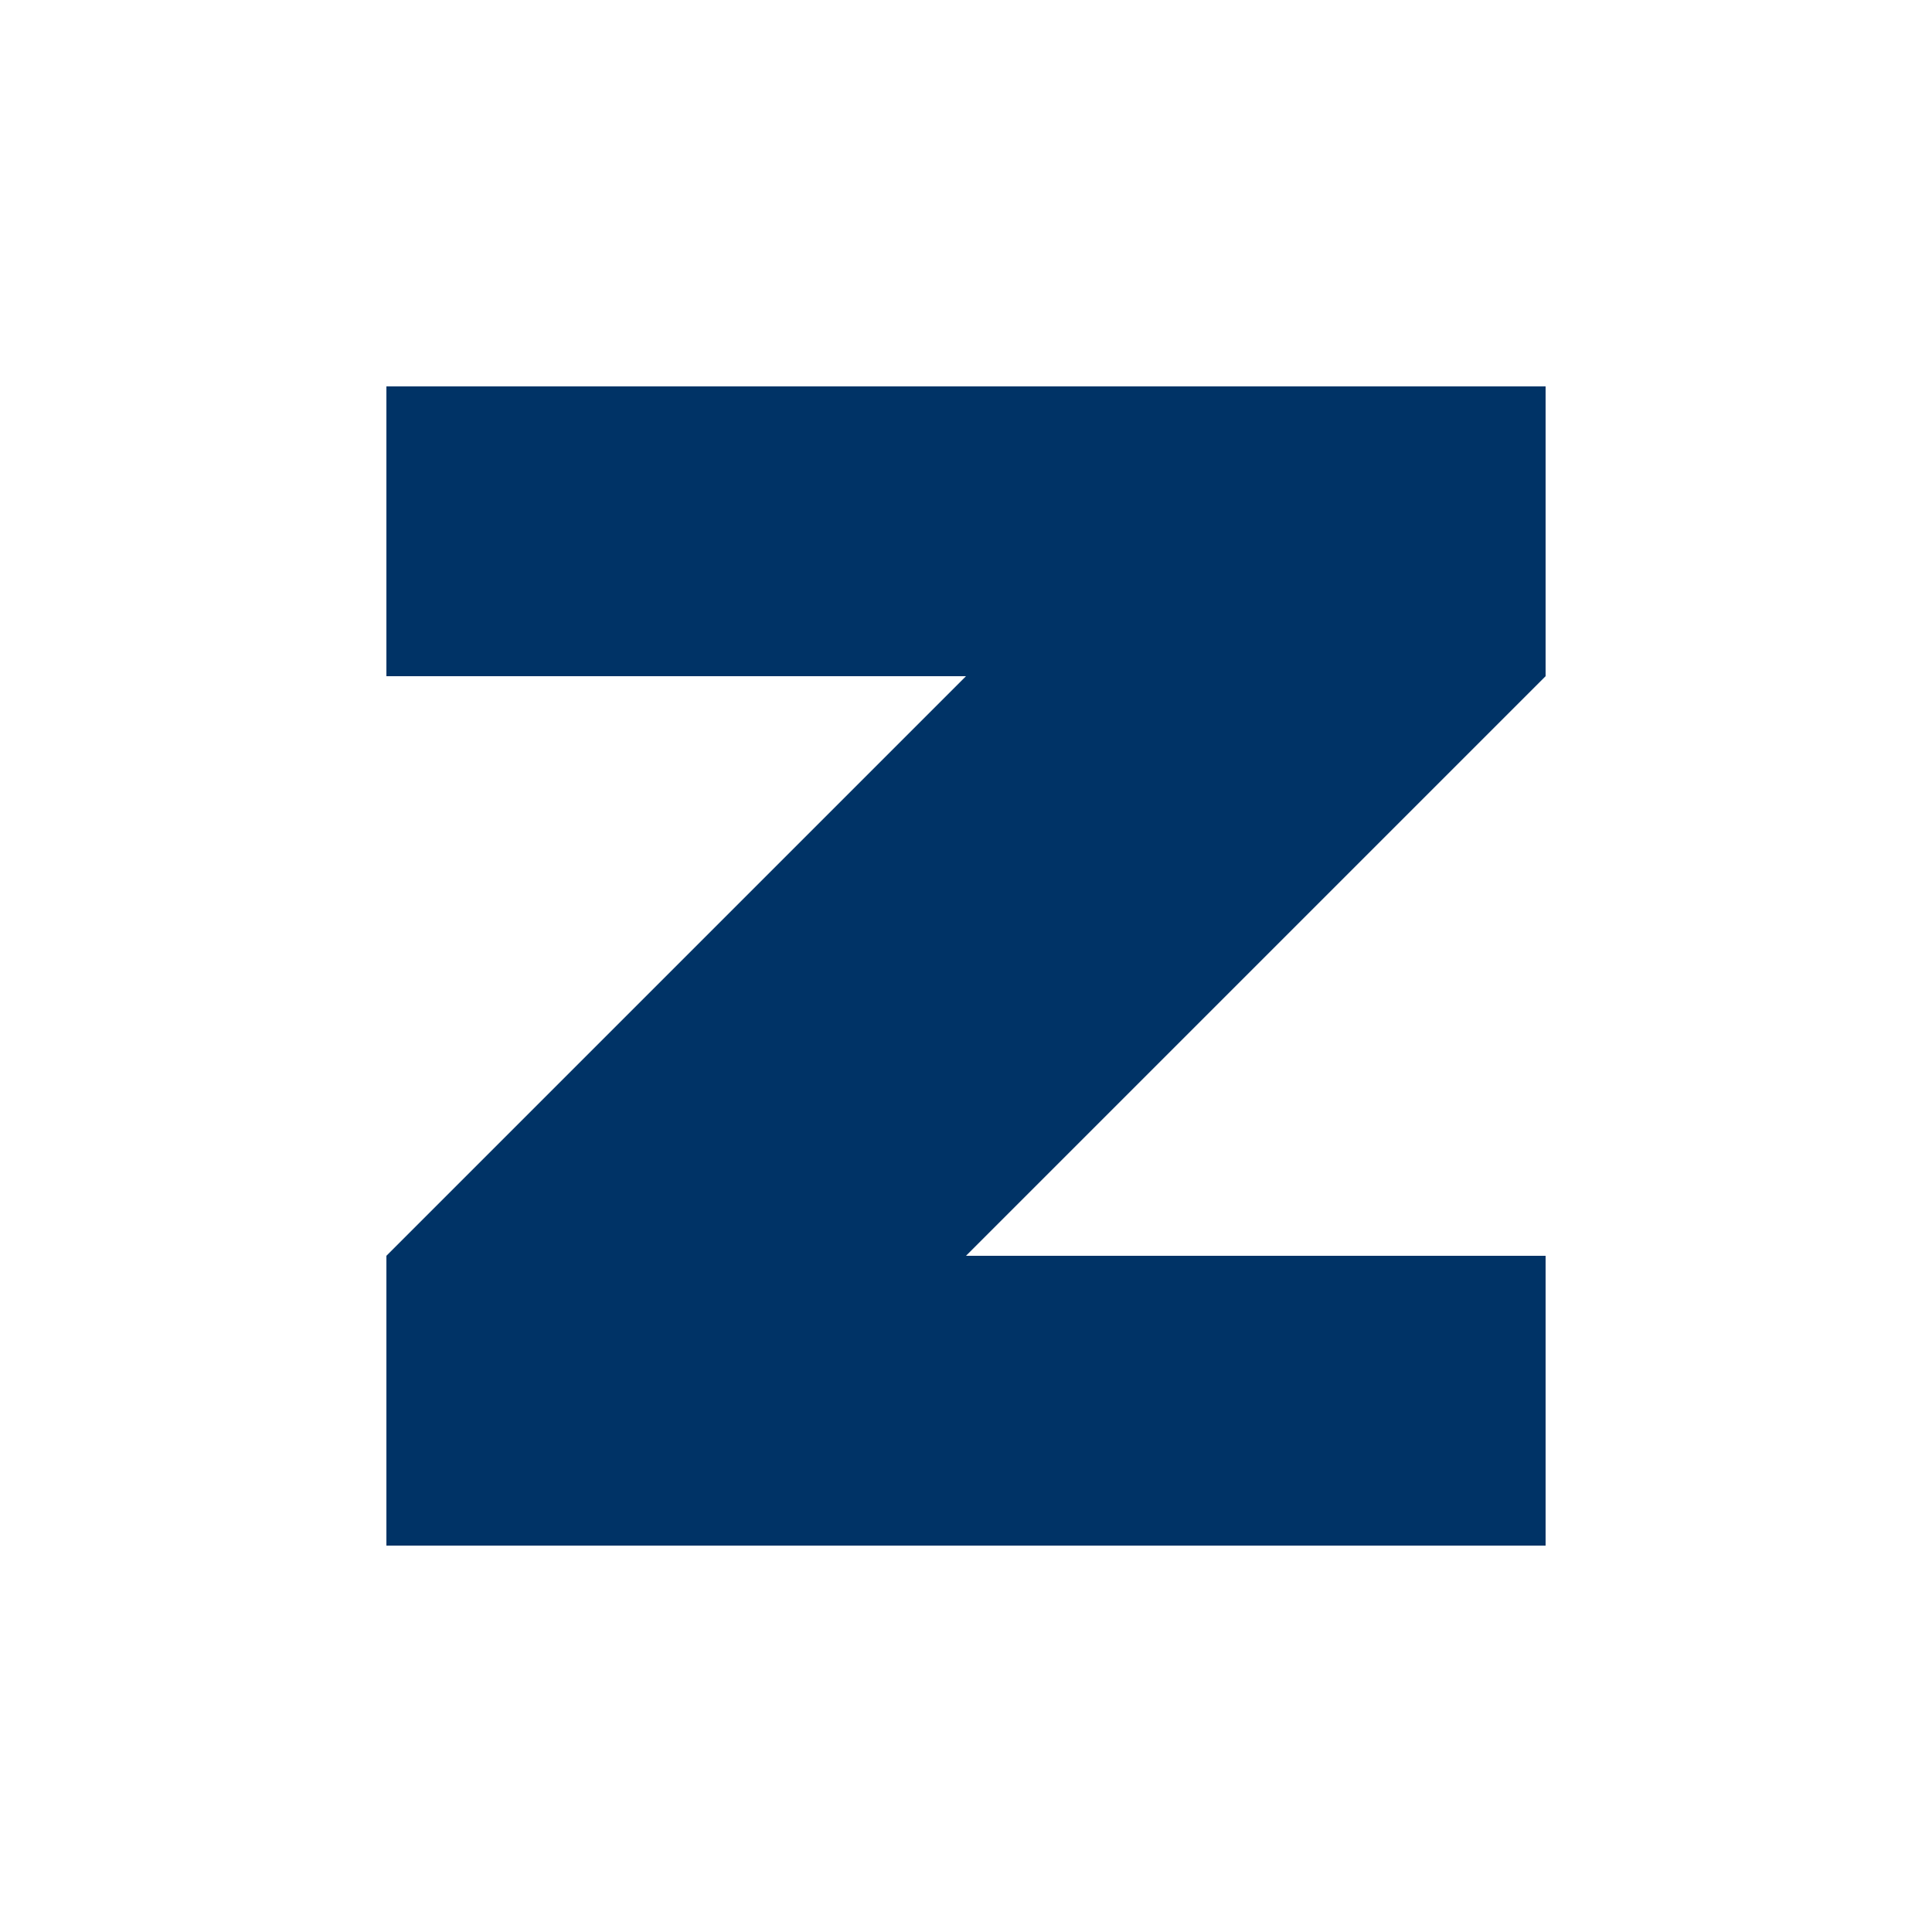
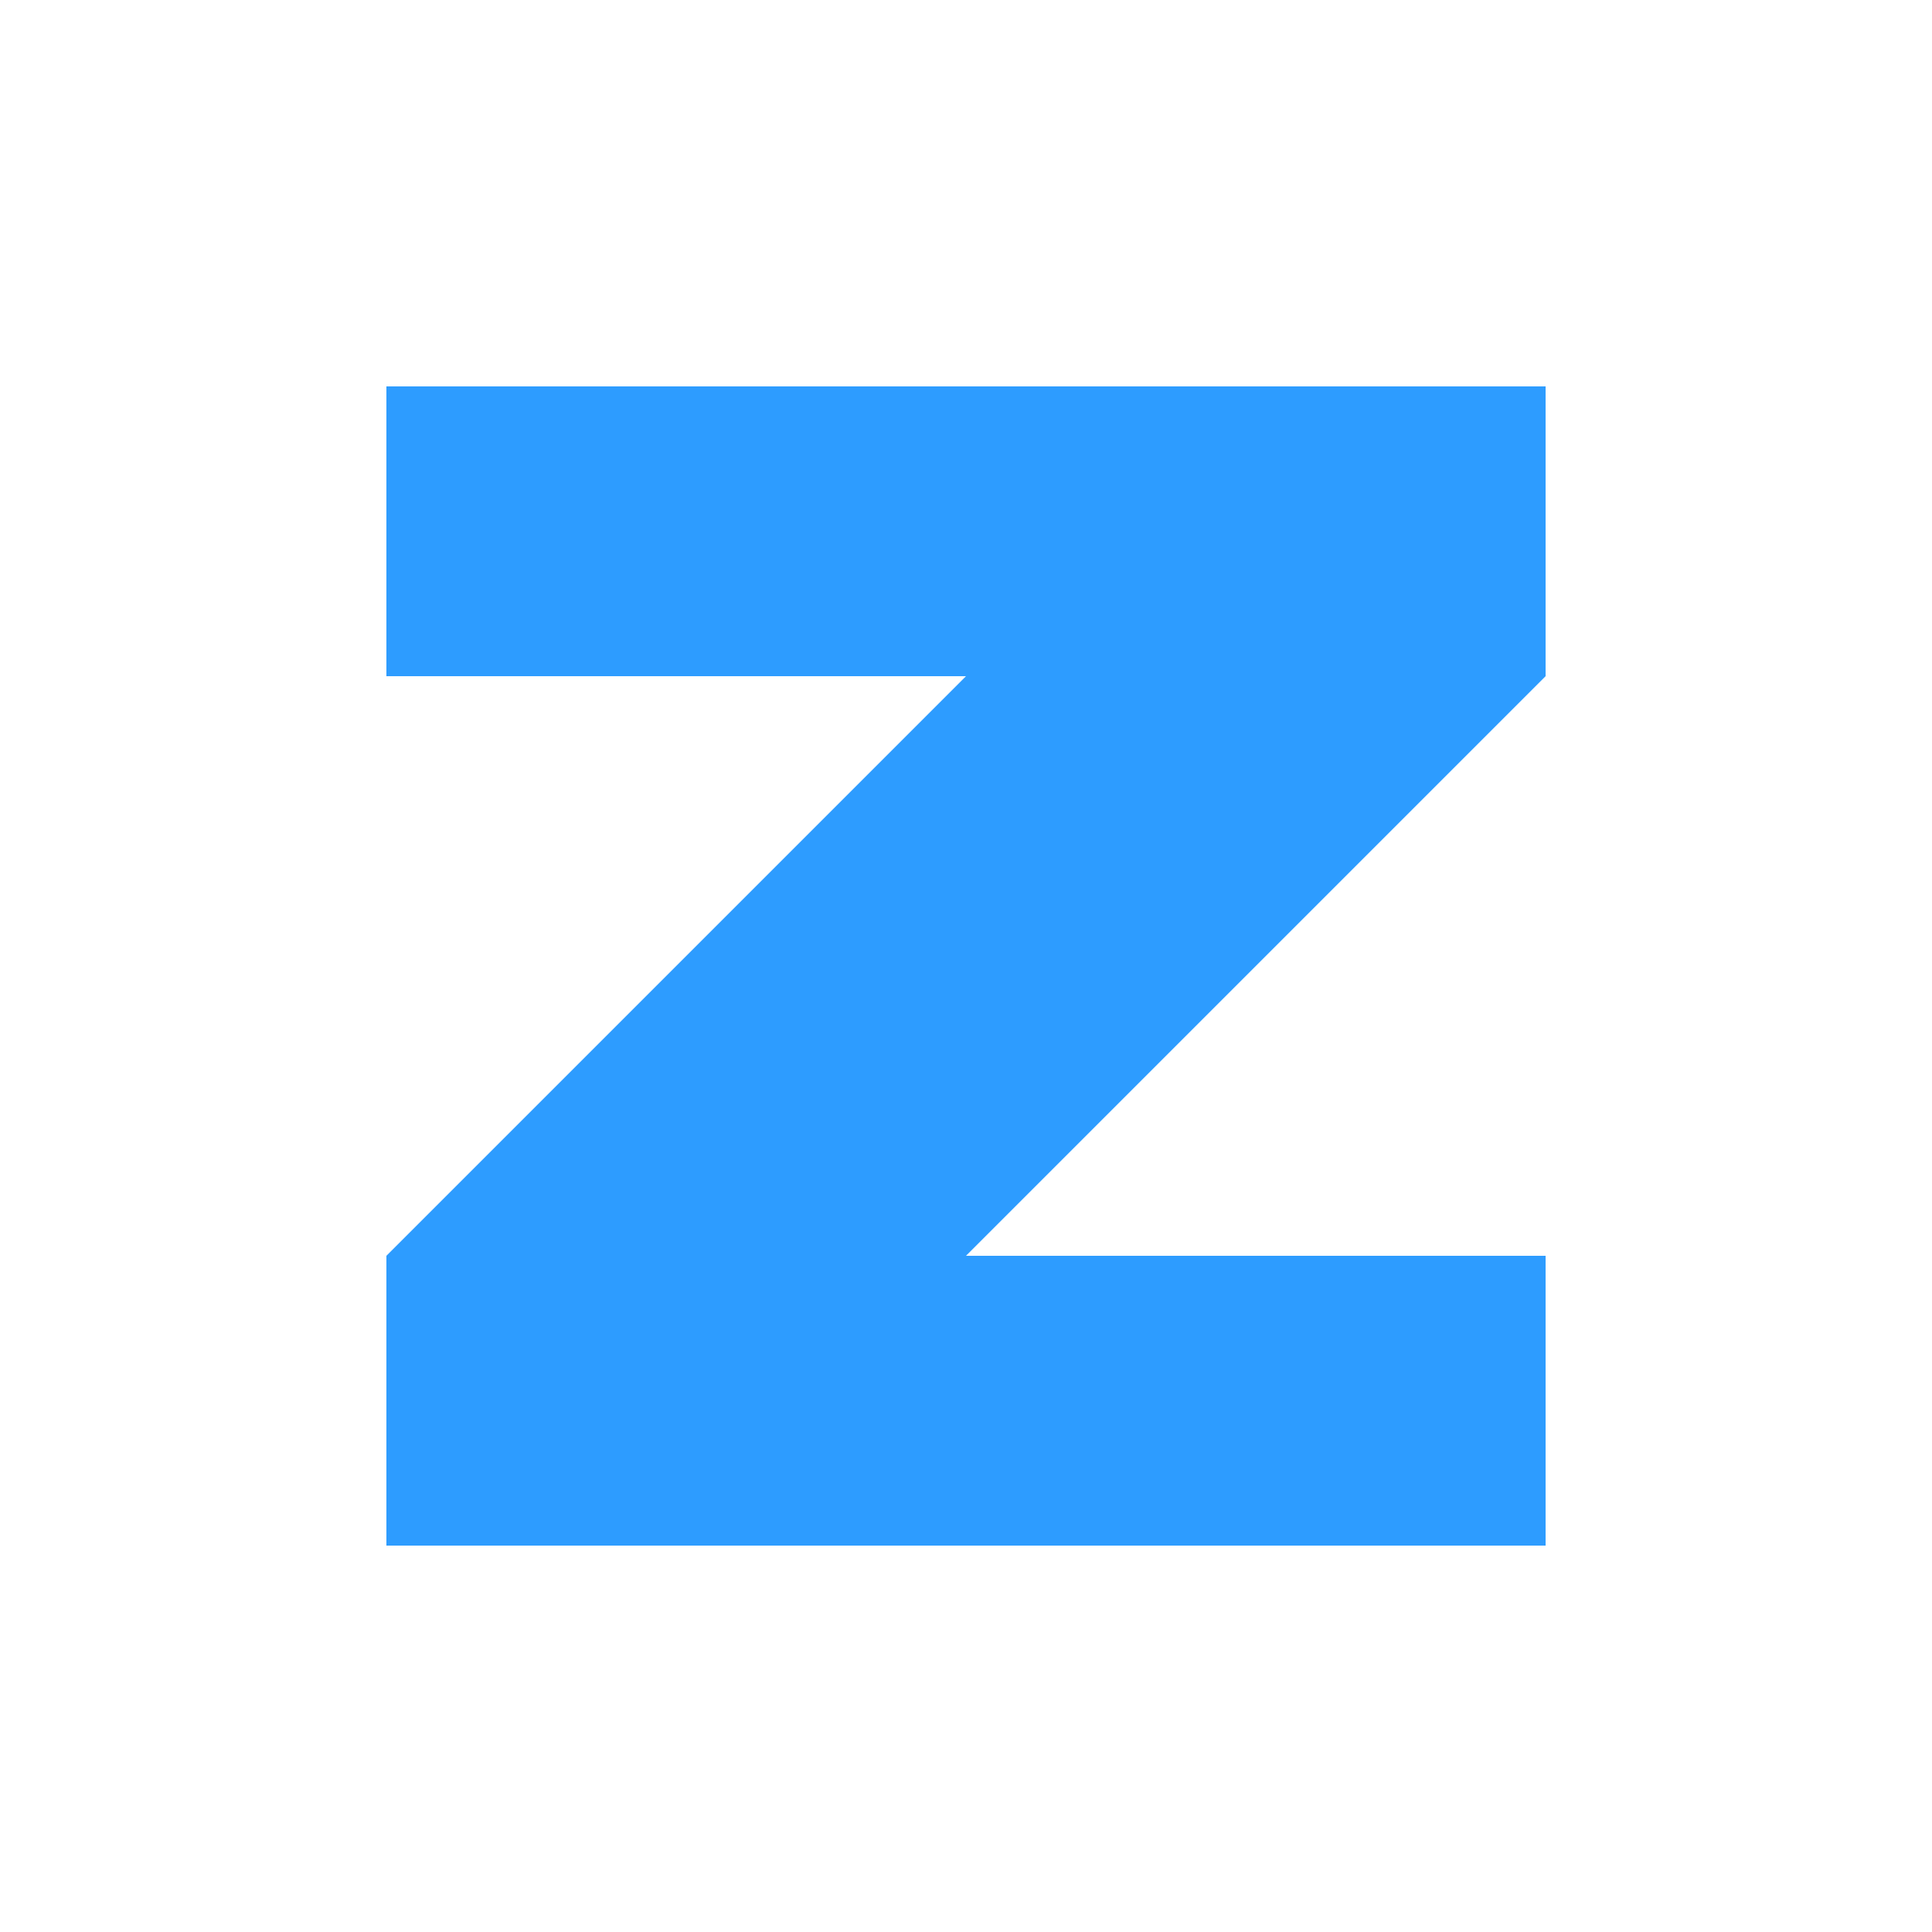
<svg xmlns="http://www.w3.org/2000/svg" viewBox="0 0 200 200">
-   <path d="M40 40             L160 40             L160 70            L100 130            L160 130            L160 160            L40 160            L40 130            L100 70            L40 70            Z" fill="#003366" />
+   <path d="M40 40             L160 40             L160 70            L100 130            L160 130            L160 160            L40 160            L40 130            L100 70            L40 70            Z" fill="#2d9cff" />
</svg>
